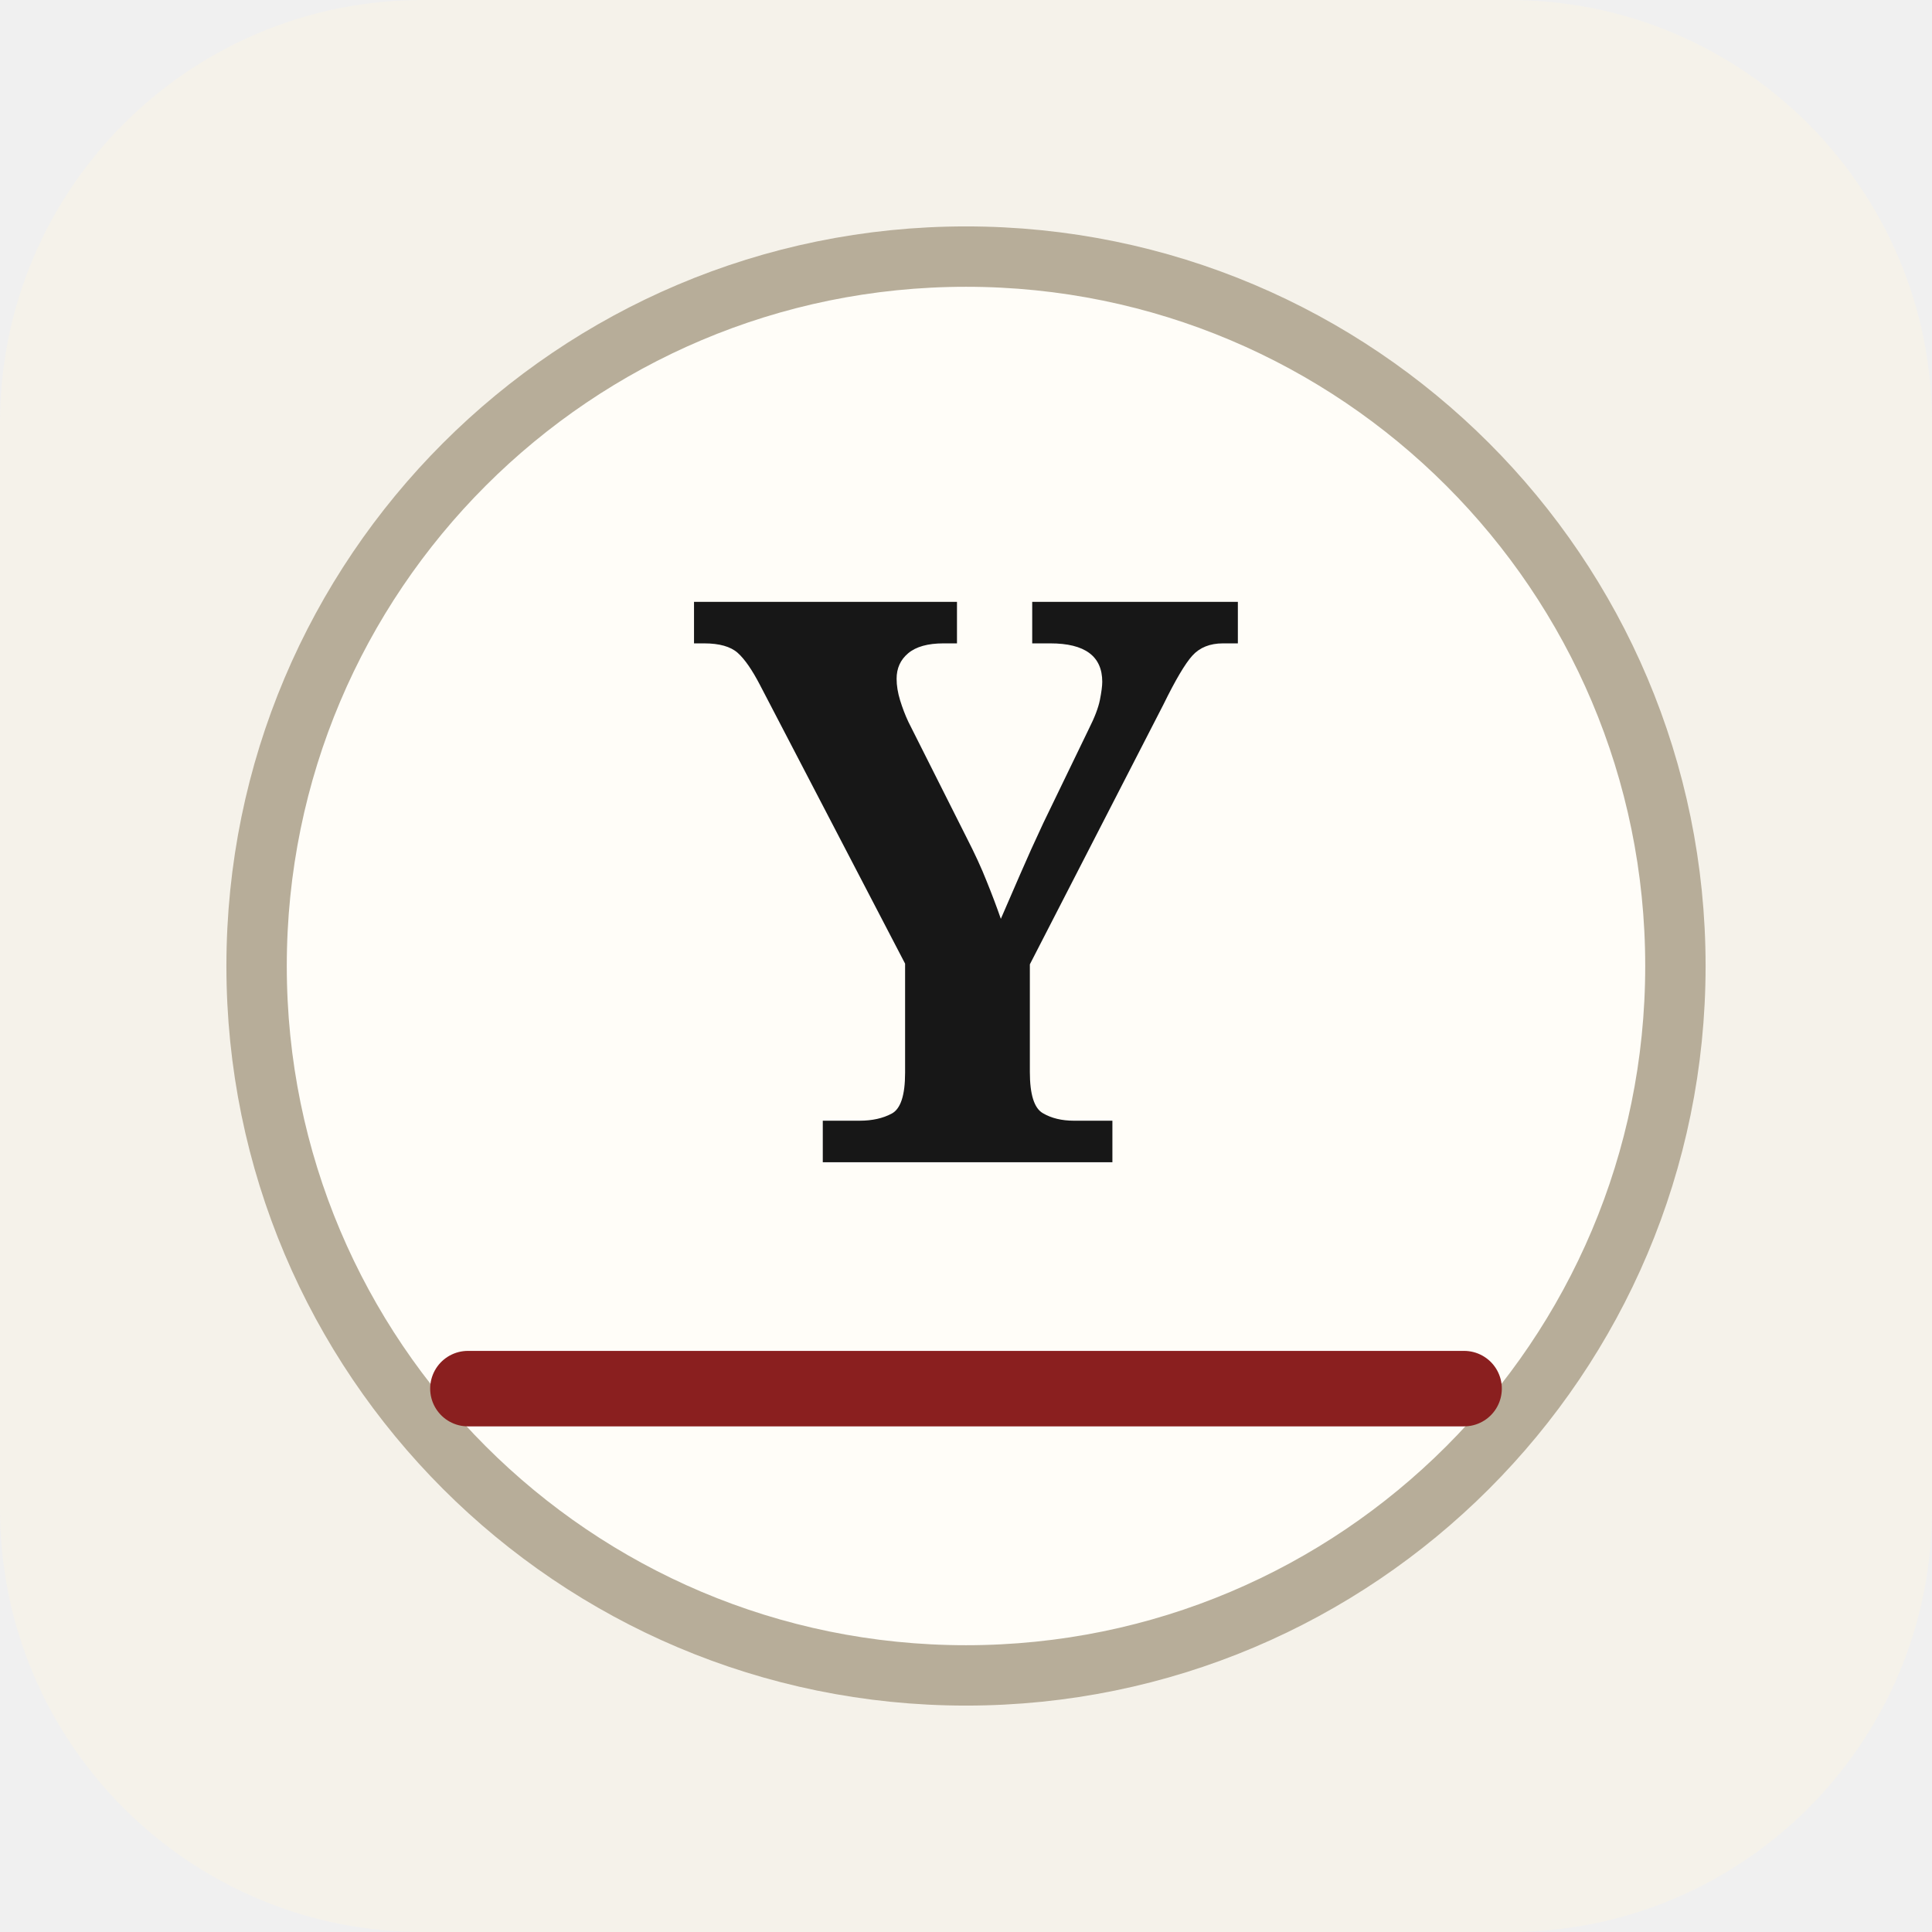
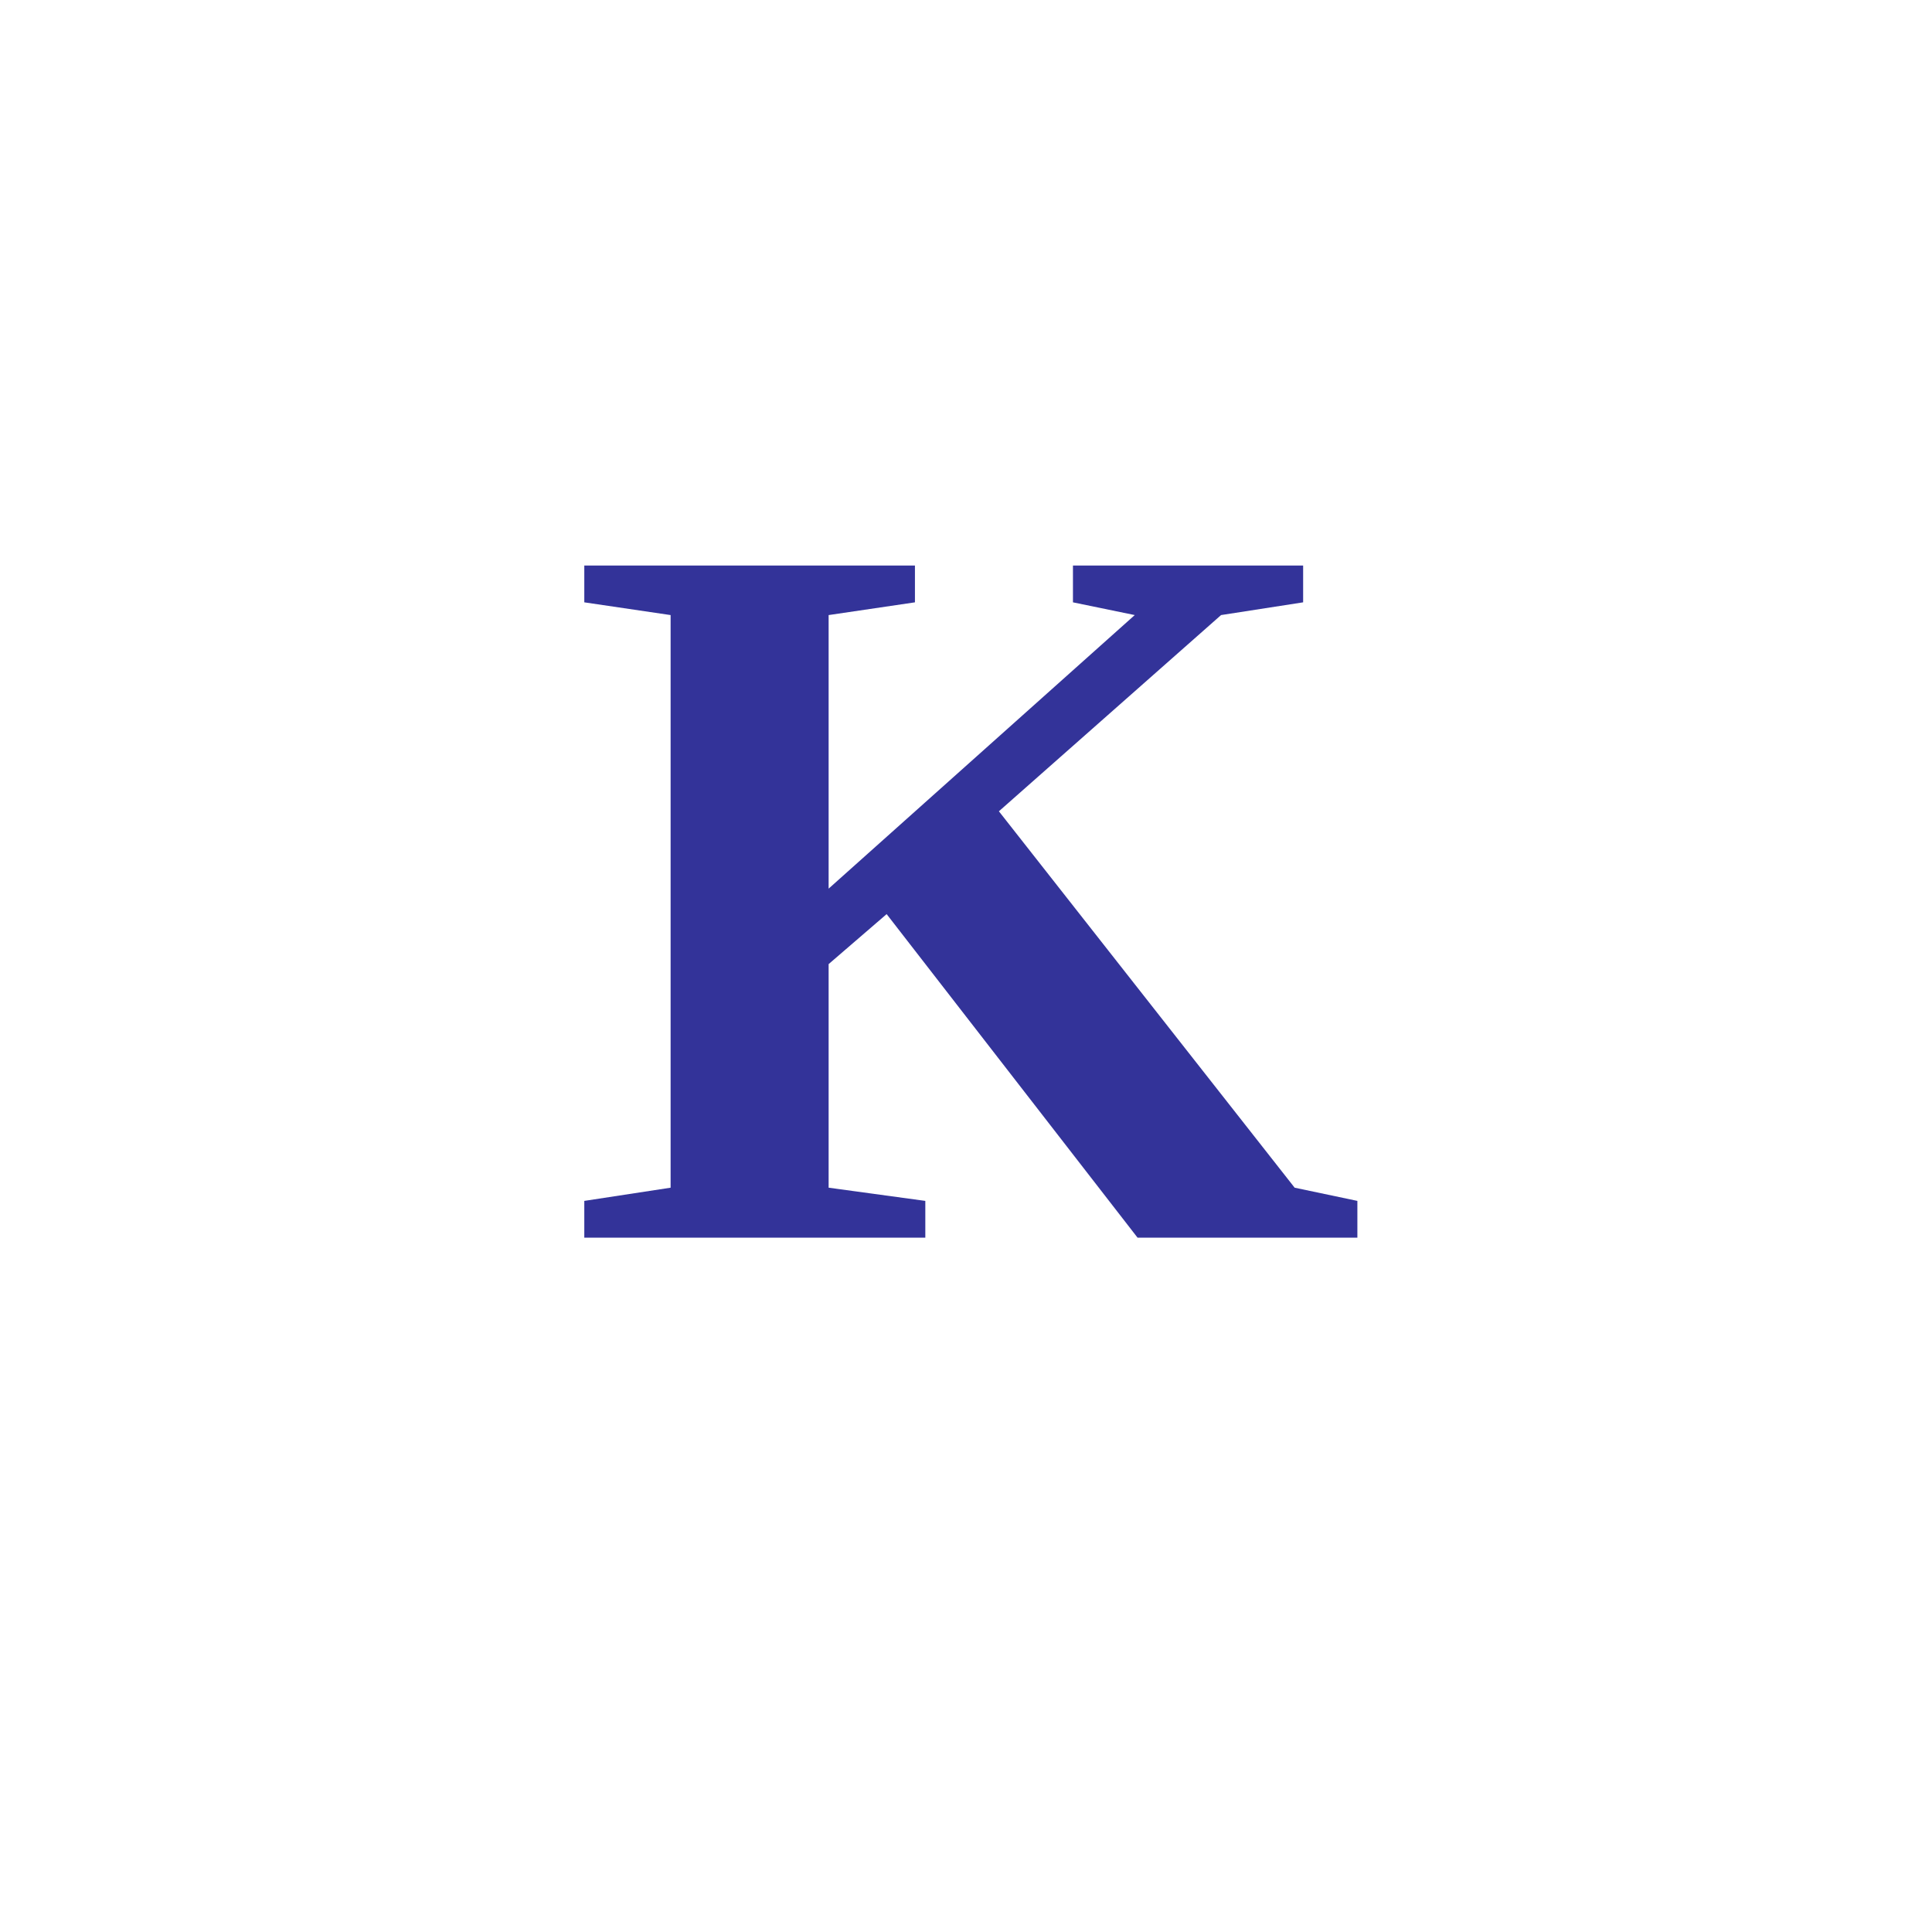
- <svg xmlns="http://www.w3.org/2000/svg" viewBox="0 0 128 128" role="img" aria-label="Site mark">
-   <rect width="128" height="128" rx="28" fill="#f5f2ea" />
-   <circle cx="64" cy="64" r="47" fill="#fffdf8" stroke="#b7ad99" stroke-width="4" />
-   <path d="M31 92H97" stroke="#8a1f1f" stroke-width="5" stroke-linecap="round" />
-   <text x="64" y="77" text-anchor="middle" fill="#171717" font-size="52" font-family="Georgia, serif" font-weight="700">Y</text>
+ <svg xmlns="http://www.w3.org/2000/svg" viewBox="0 0 64 64" role="img" aria-label="Kemal Özkırşehirli favicon">
+   <rect width="64" height="64" fill="#fff" />
+   <text x="32" y="41" text-anchor="middle" font-family="Georgia, 'Times New Roman', serif" font-size="34" font-weight="700" fill="#333399">K</text>
</svg>
